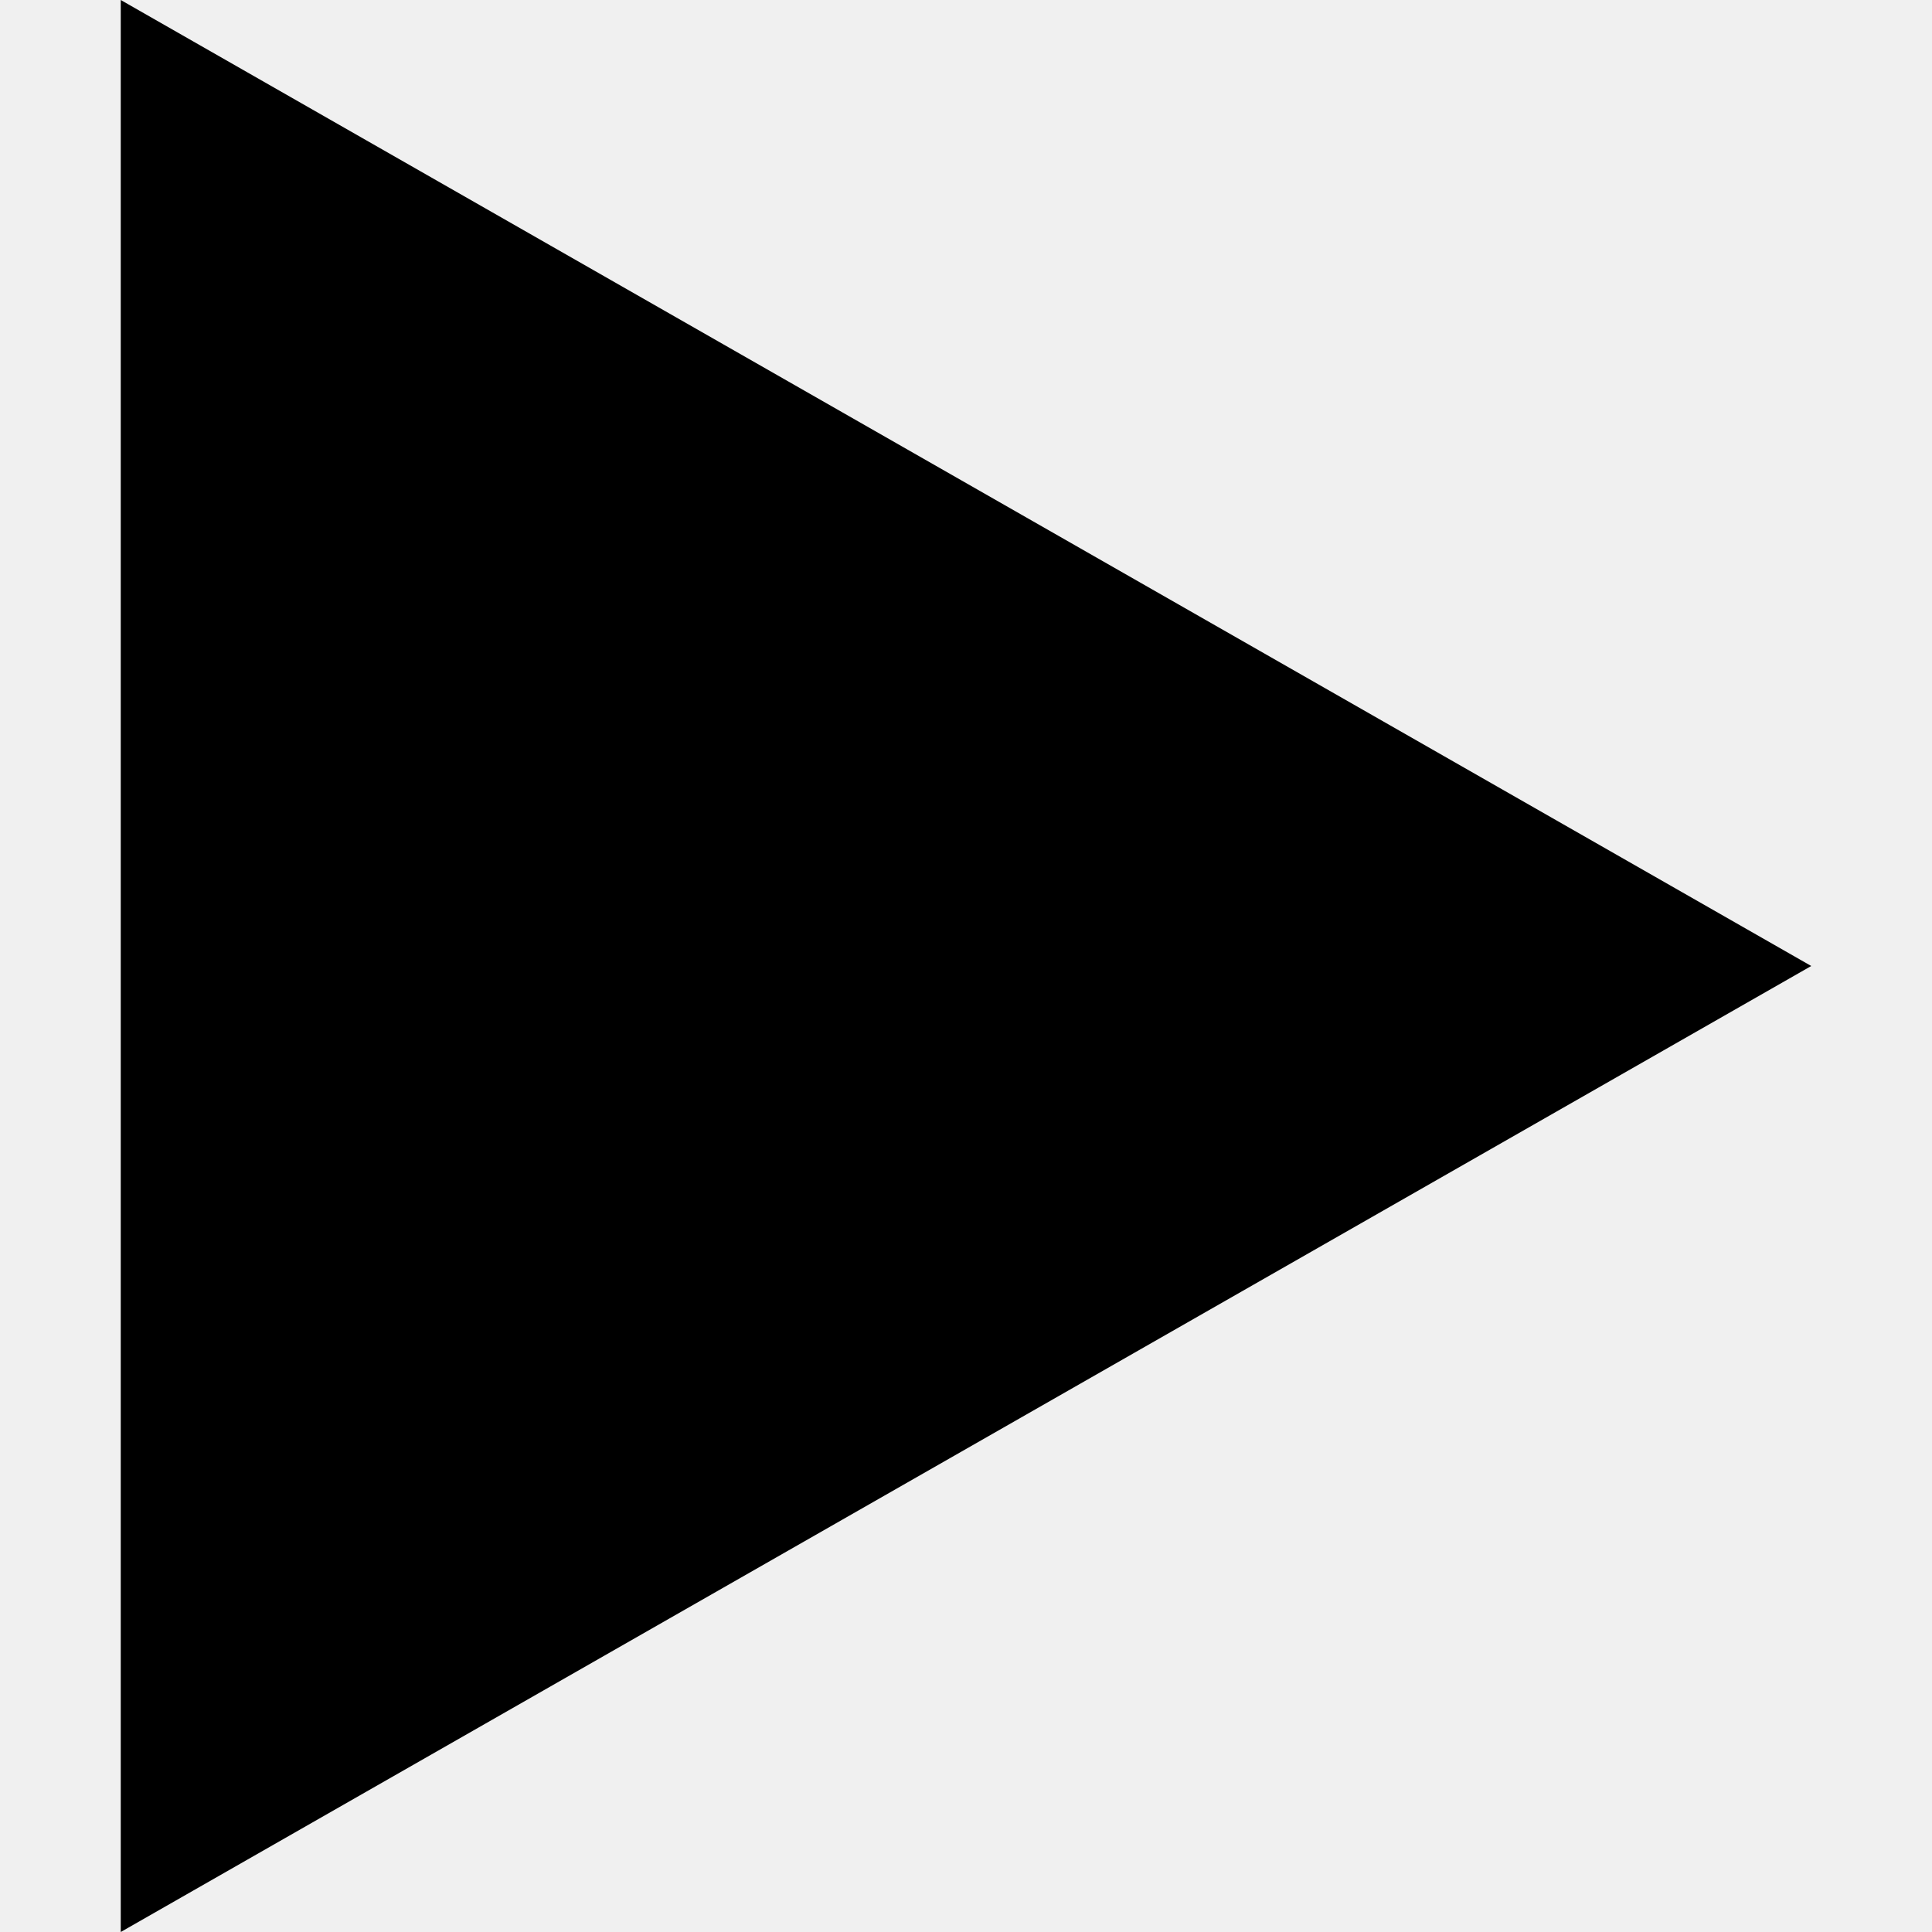
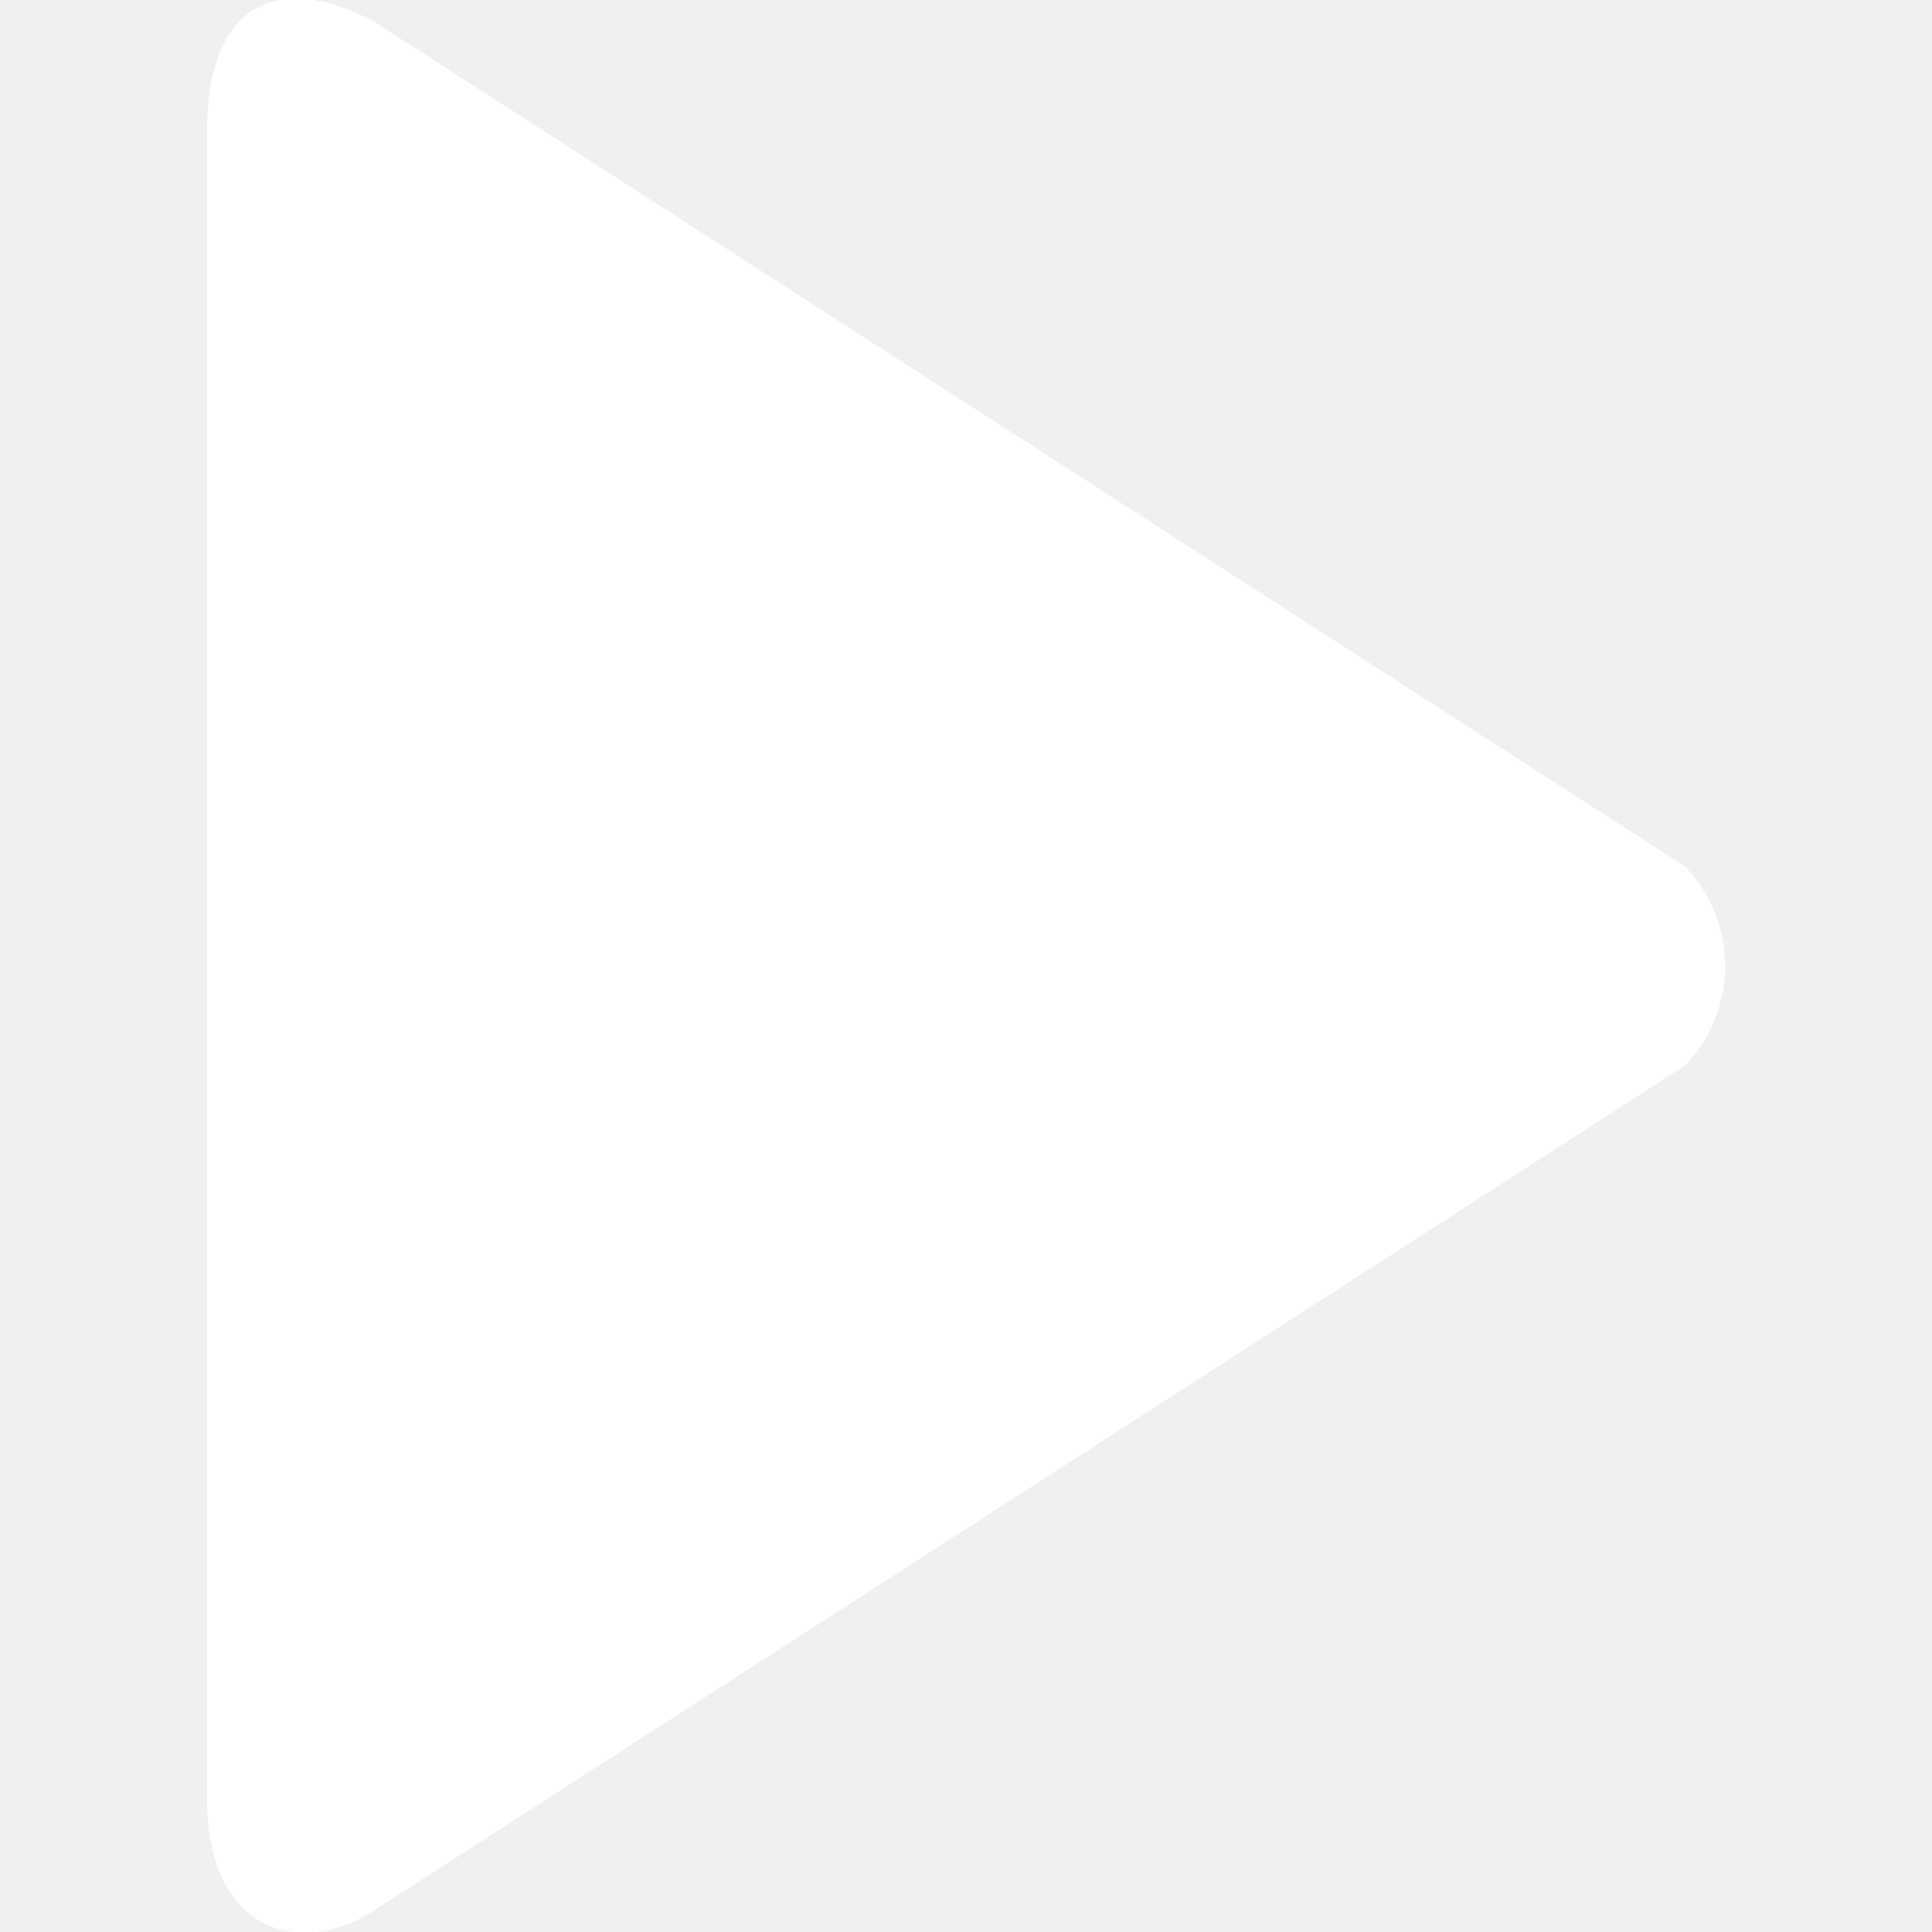
- <svg xmlns="http://www.w3.org/2000/svg" width="800px" height="800px" viewBox="-0.5 0 8 8" version="1.1">
-   <defs>
- 
- </defs>
-   <g id="Page-1" stroke="none" stroke-width="1" fill="none" fill-rule="evenodd">
-     <g id="Dribbble-Light-Preview" transform="translate(-427, -3765)" fill="#000000">
-       <g id="icons" transform="translate(56, 160)">
-         <polygon id="play-[#1001]" points="371 3605 371 3613 378 3609">
- 
- </polygon>
+ <svg xmlns="http://www.w3.org/2000/svg" width="800px" height="800px" viewBox="-3 0 28 28" version="1.1" fill="#000000">
+   <g id="SVGRepo_bgCarrier" stroke-width="0" />
+   <g id="SVGRepo_tracerCarrier" stroke-linecap="round" stroke-linejoin="round" />
+   <g id="SVGRepo_iconCarrier">
+     <defs> </defs>
+     <g id="Page-1" stroke="none" stroke-width="1" fill="none" fill-rule="evenodd">
+       <g id="Icon-Set-Filled" transform="translate(-419, -571)" fill="#ffffff">
+         <path d="M440.415,583.554 L421.418,571.311 C420.291,570.704 419,570.767 419,572.946 L419,597.054 C419,599.046 420.385,599.36 421.418,598.689 L440.415,586.446 C441.197,585.647 441.197,584.353 440.415,583.554" id="play"> </path>
      </g>
    </g>
  </g>
</svg>
